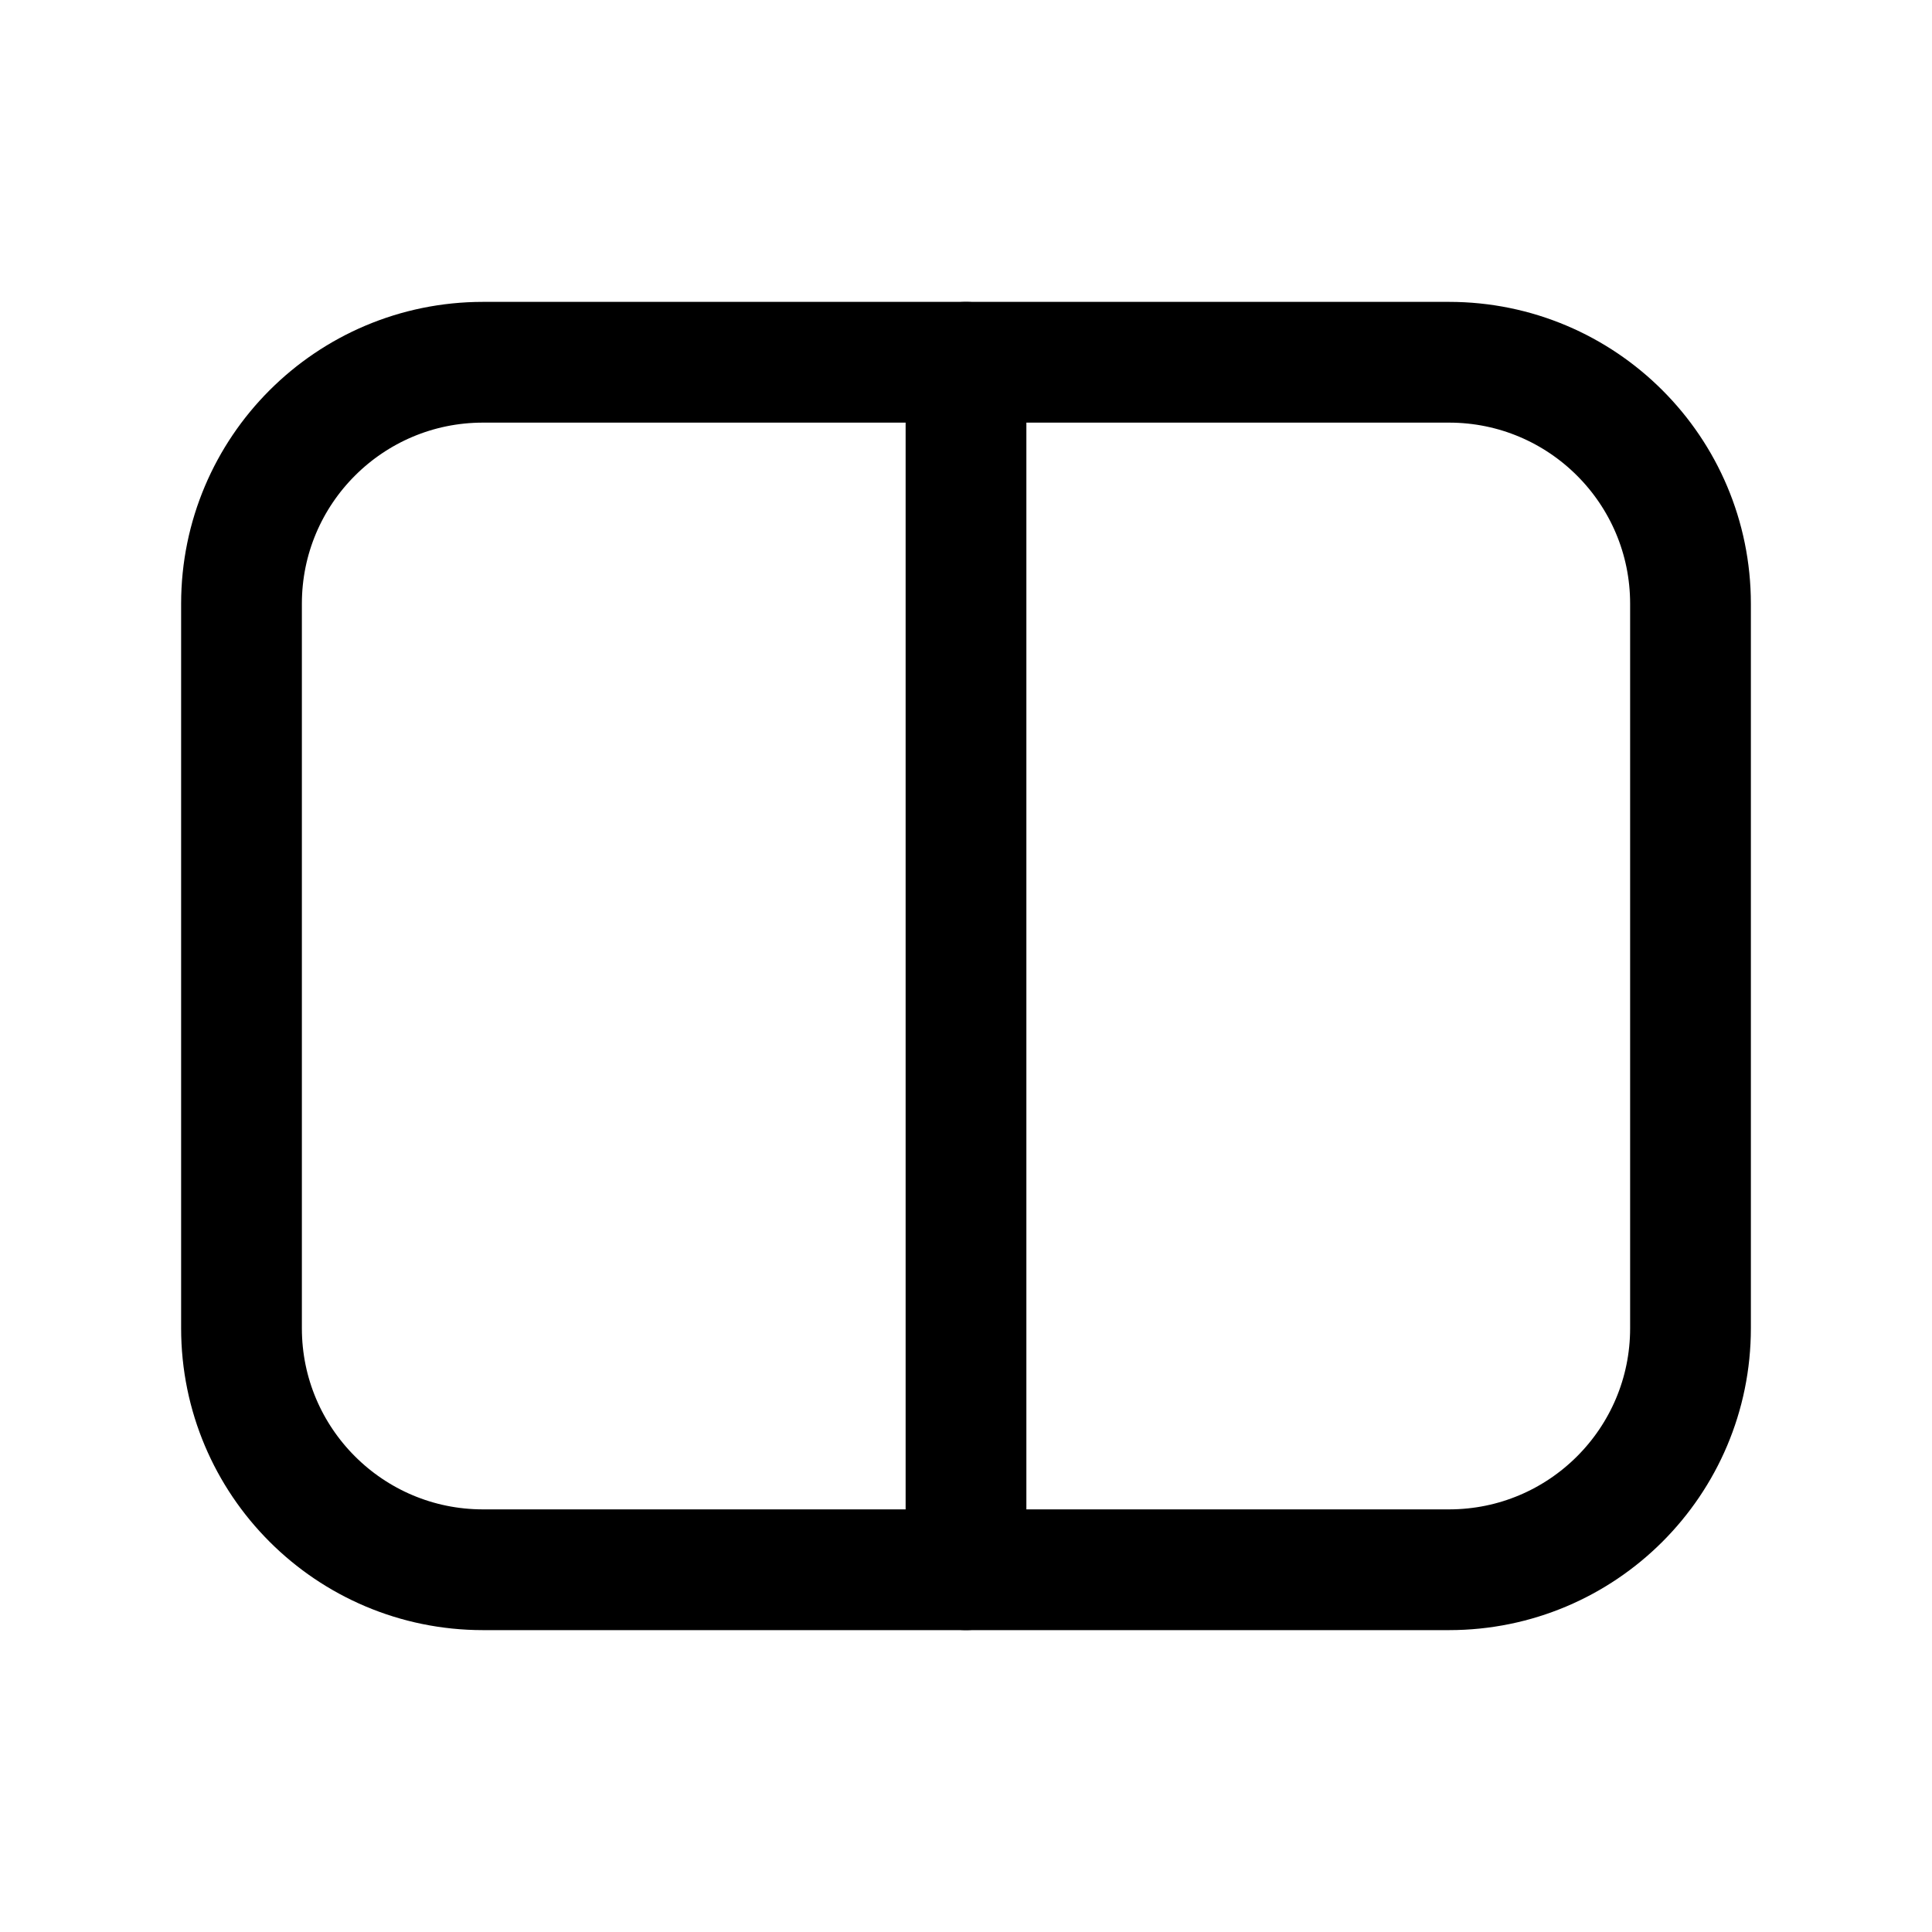
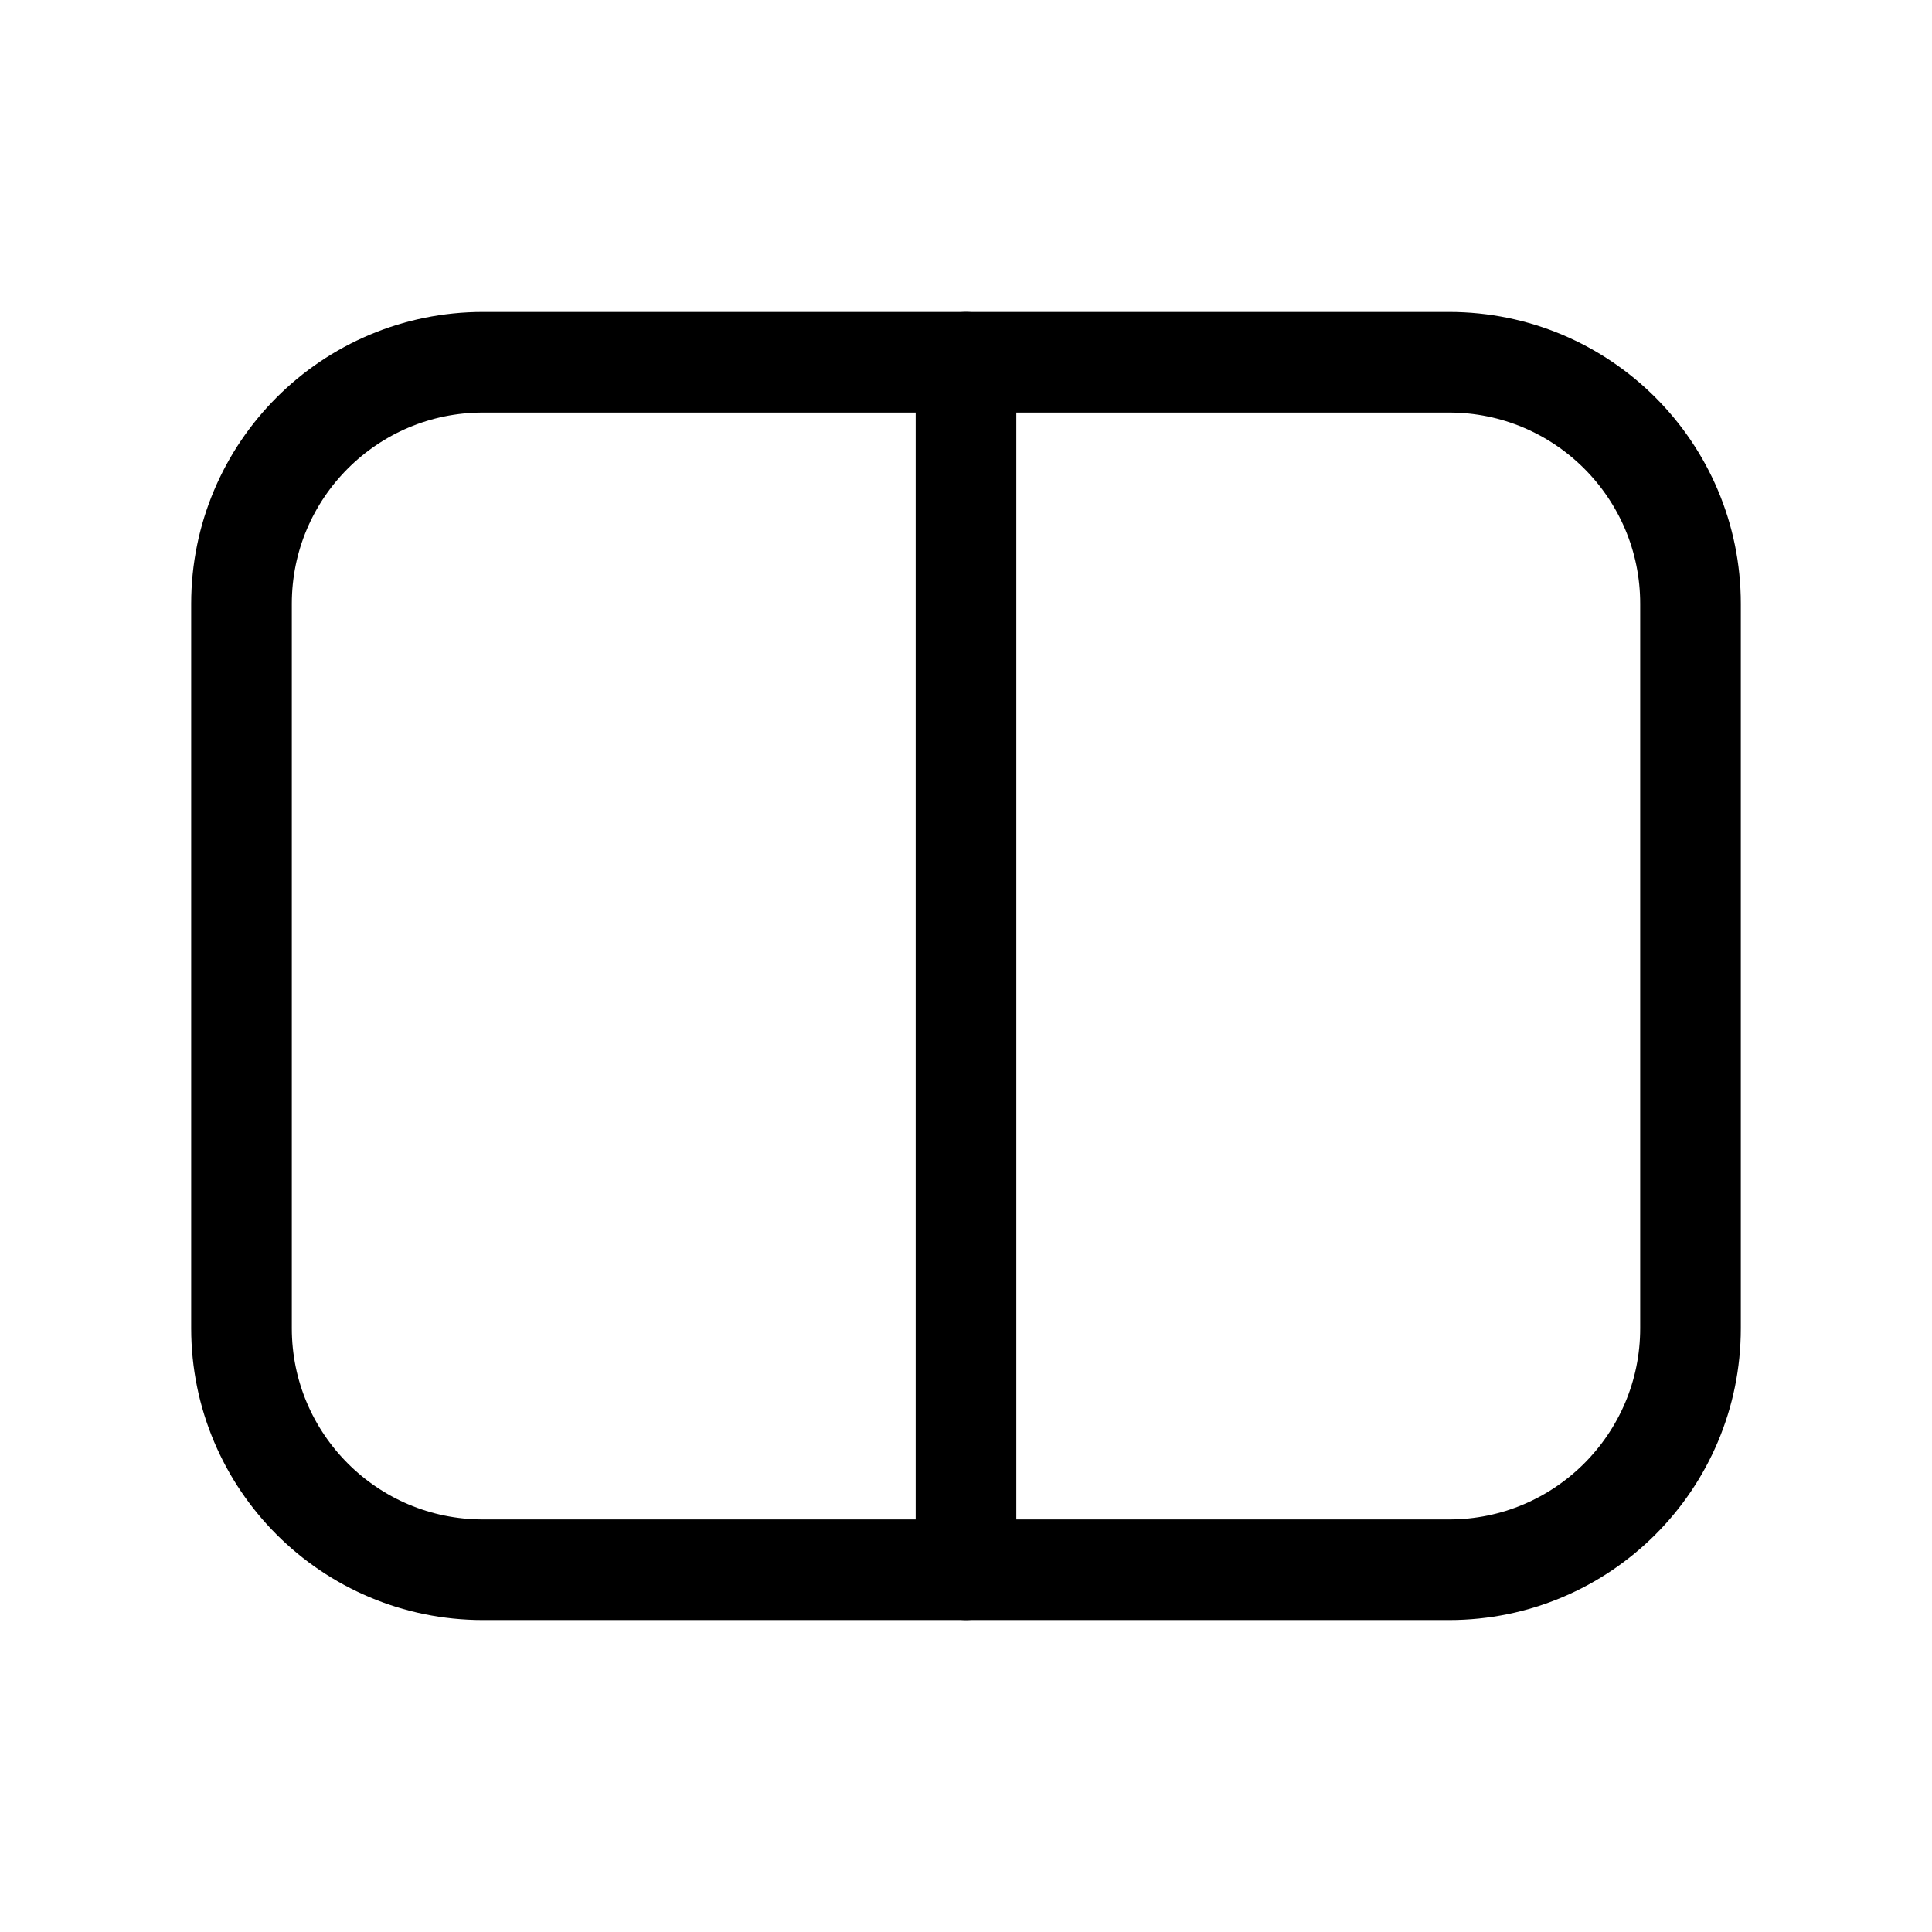
- <svg xmlns="http://www.w3.org/2000/svg" width="24" height="24" viewBox="0 0 24 24" fill="none" stroke="currentColor" stroke-width="1.5" stroke-linecap="round" stroke-linejoin="round">
+ <svg xmlns="http://www.w3.org/2000/svg" width="24" height="24" viewBox="0 0 24 24" fill="none" stroke="currentColor" stroke-width="1.25" stroke-linecap="round" stroke-linejoin="round">
  <rect x="3" y="4.5" width="18" height="15" rx="3" />
  <path d="M12 4.5v15" />
</svg>
